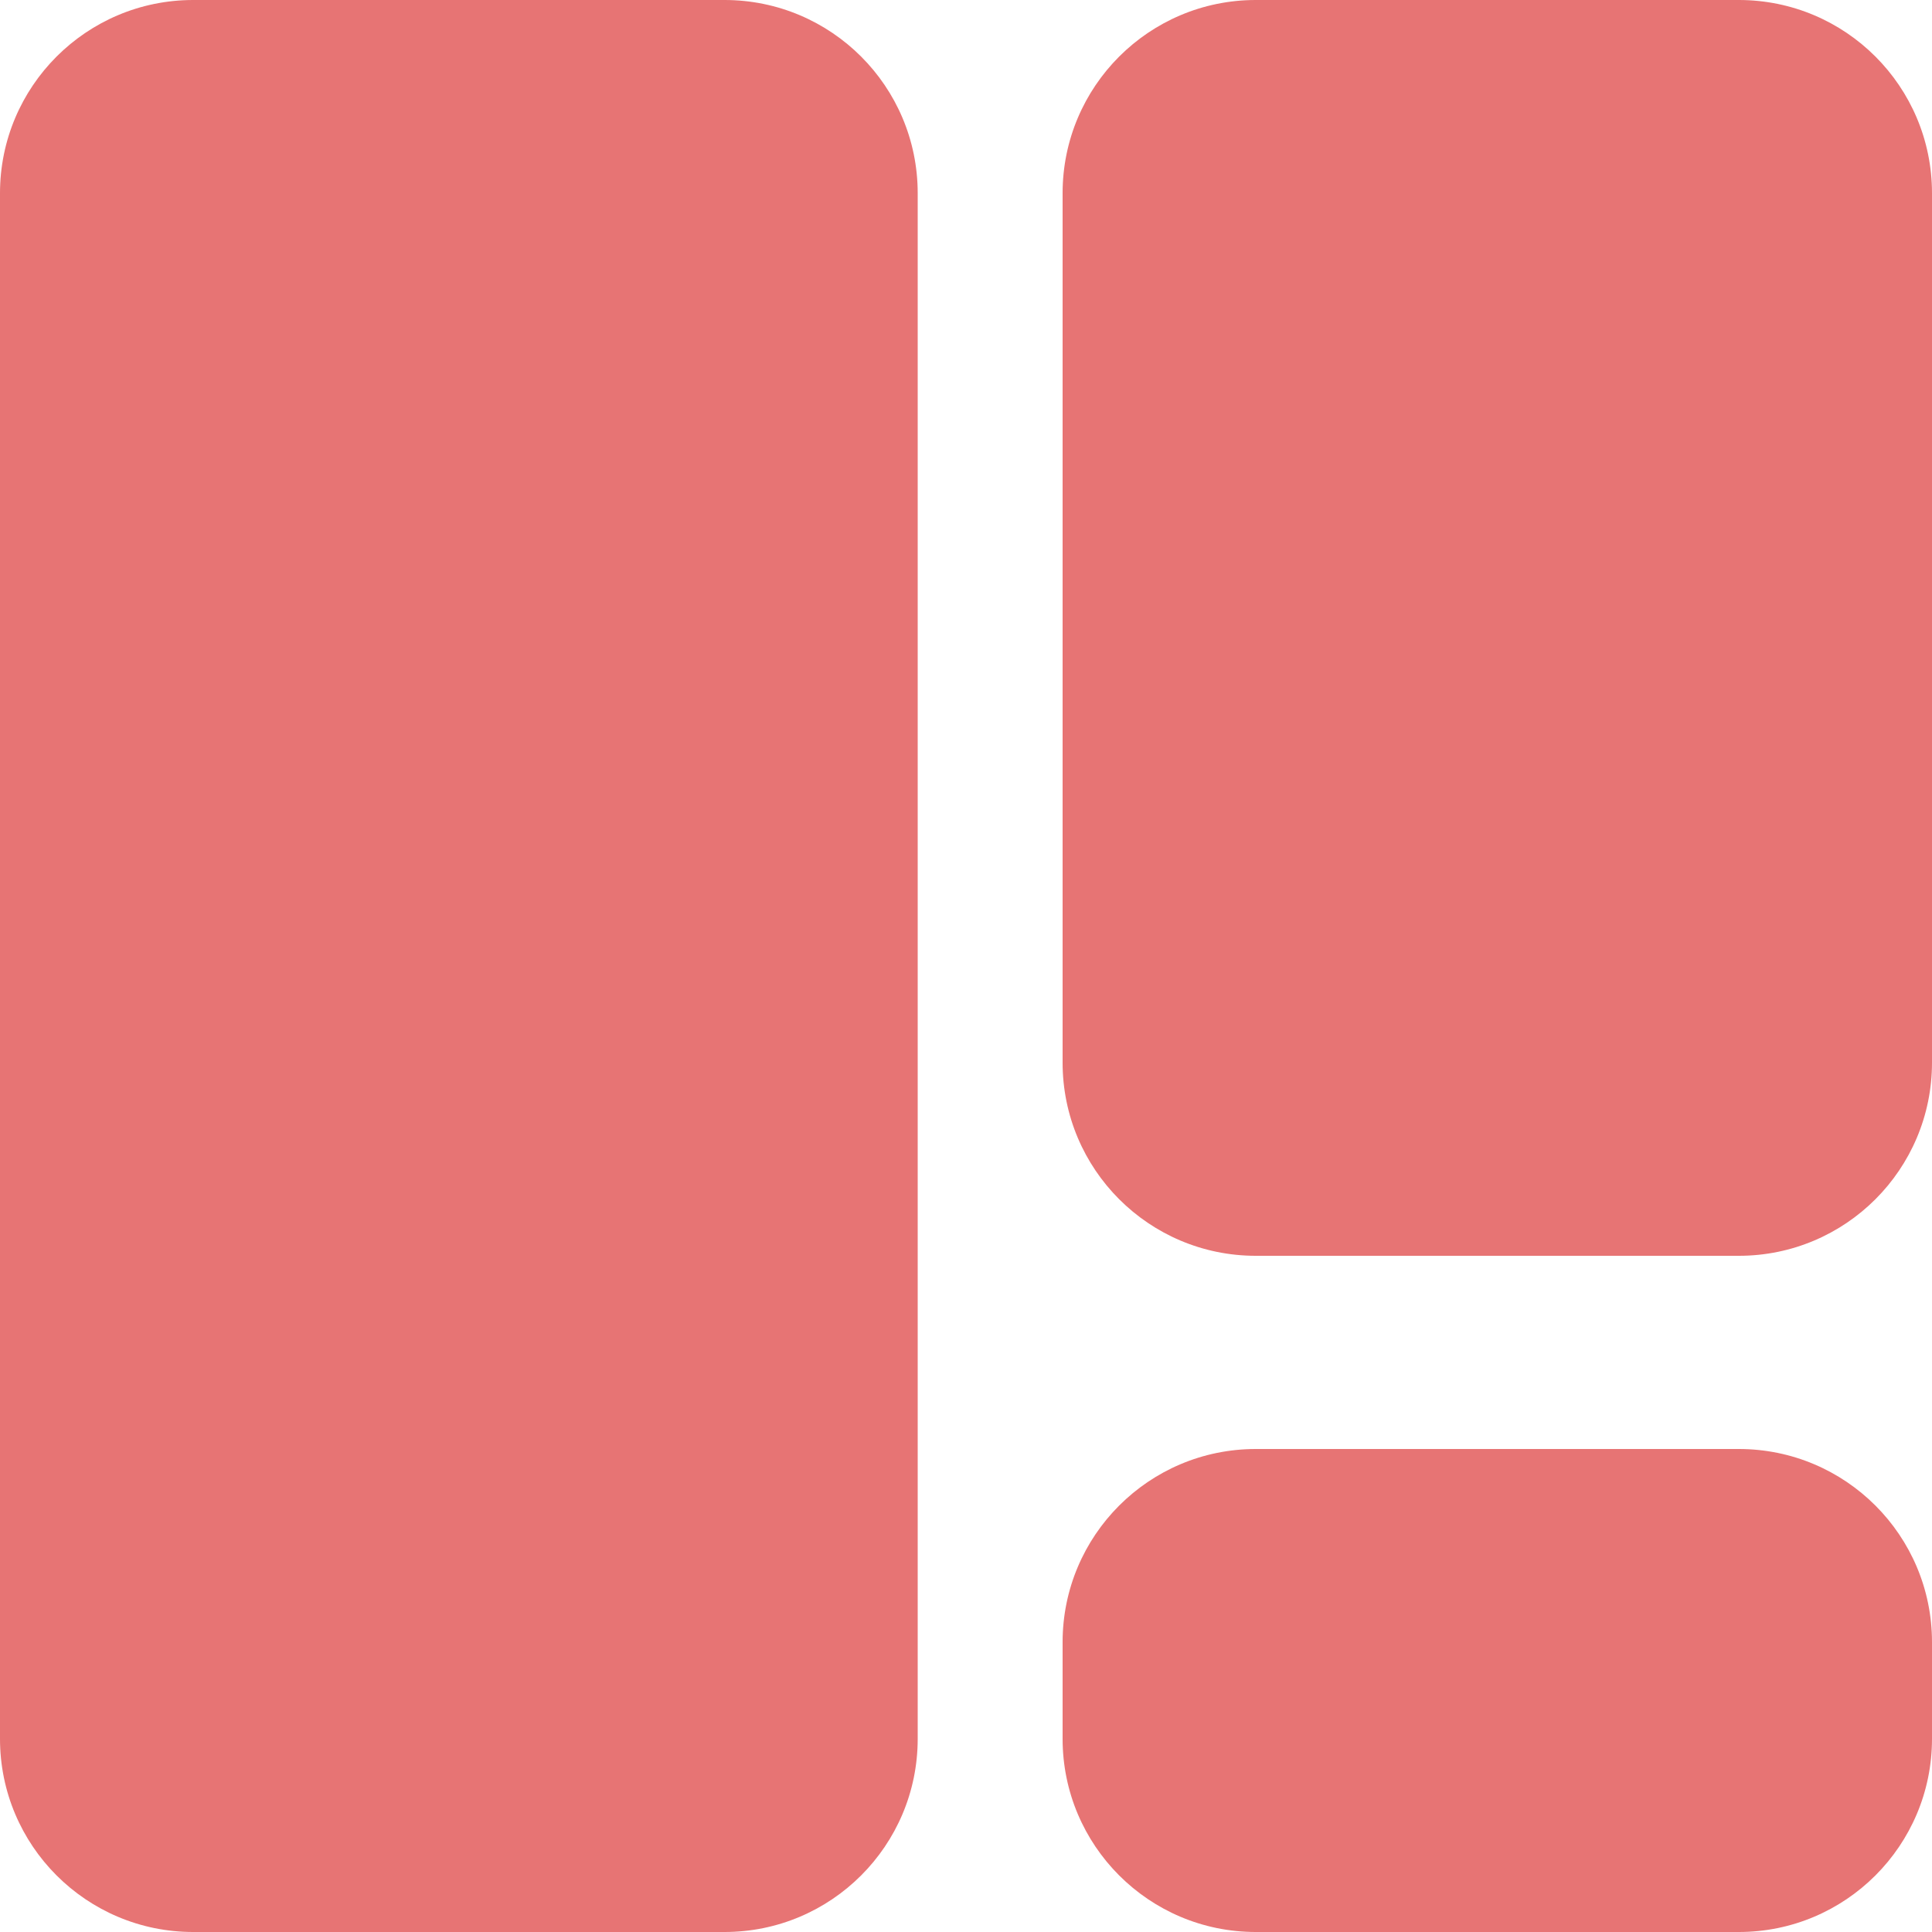
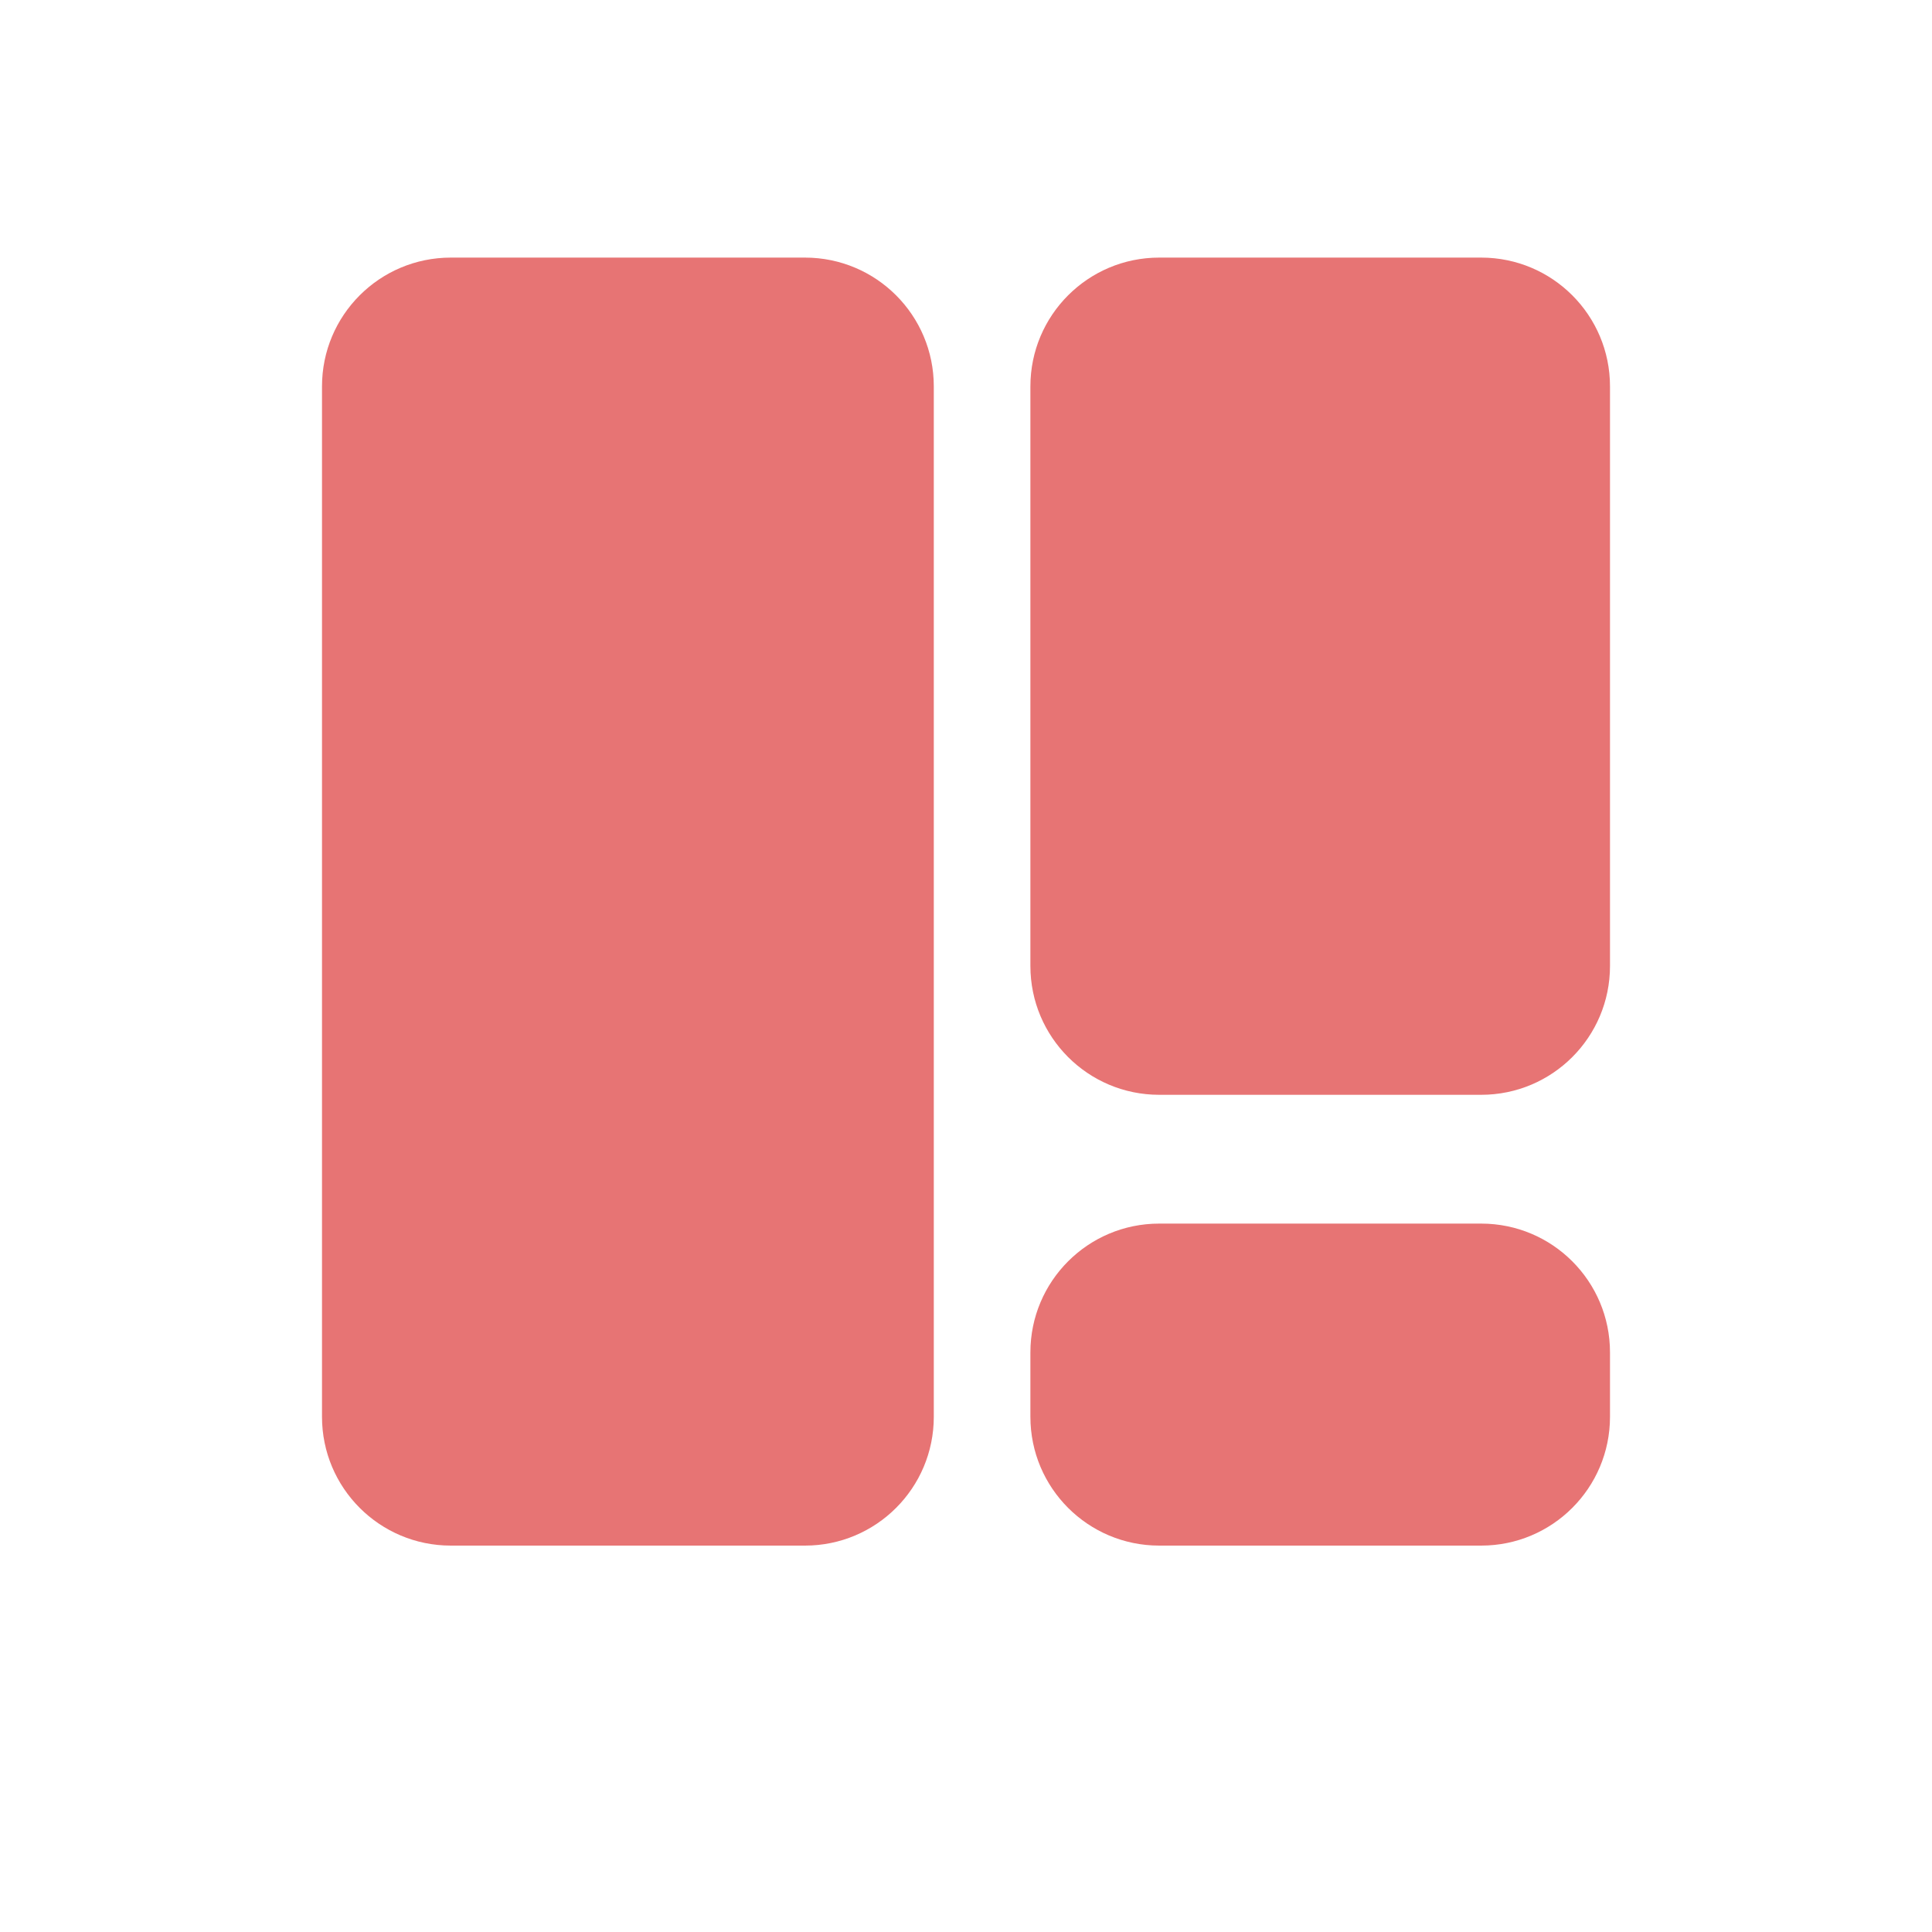
- <svg xmlns="http://www.w3.org/2000/svg" width="20" height="20" viewBox="0 0 20 20" fill="none">
+ <svg xmlns="http://www.w3.org/2000/svg" width="20" height="20" viewBox="-5 -4 30 30" fill="none">
  <path d="M0 2C0 0.895 0.895 0 2 0H7.5C8.605 0 9.5 0.895 9.5 2V18C9.5 19.105 8.605 20 7.5 20H2C0.895 20 0 19.105 0 18V2Z" fill="#E77474" />
  <path d="M11 2C11 0.895 11.895 0 13 0H18C19.105 0 20 0.895 20 2V11C20 12.105 19.105 13 18 13H13C11.895 13 11 12.105 11 11V2Z" fill="#E77474" />
  <path d="M11 17C11 15.895 11.895 15 13 15H18C19.105 15 20 15.895 20 17V18C20 19.105 19.105 20 18 20H13C11.895 20 11 19.105 11 18V17Z" fill="#E77474" />
</svg>
